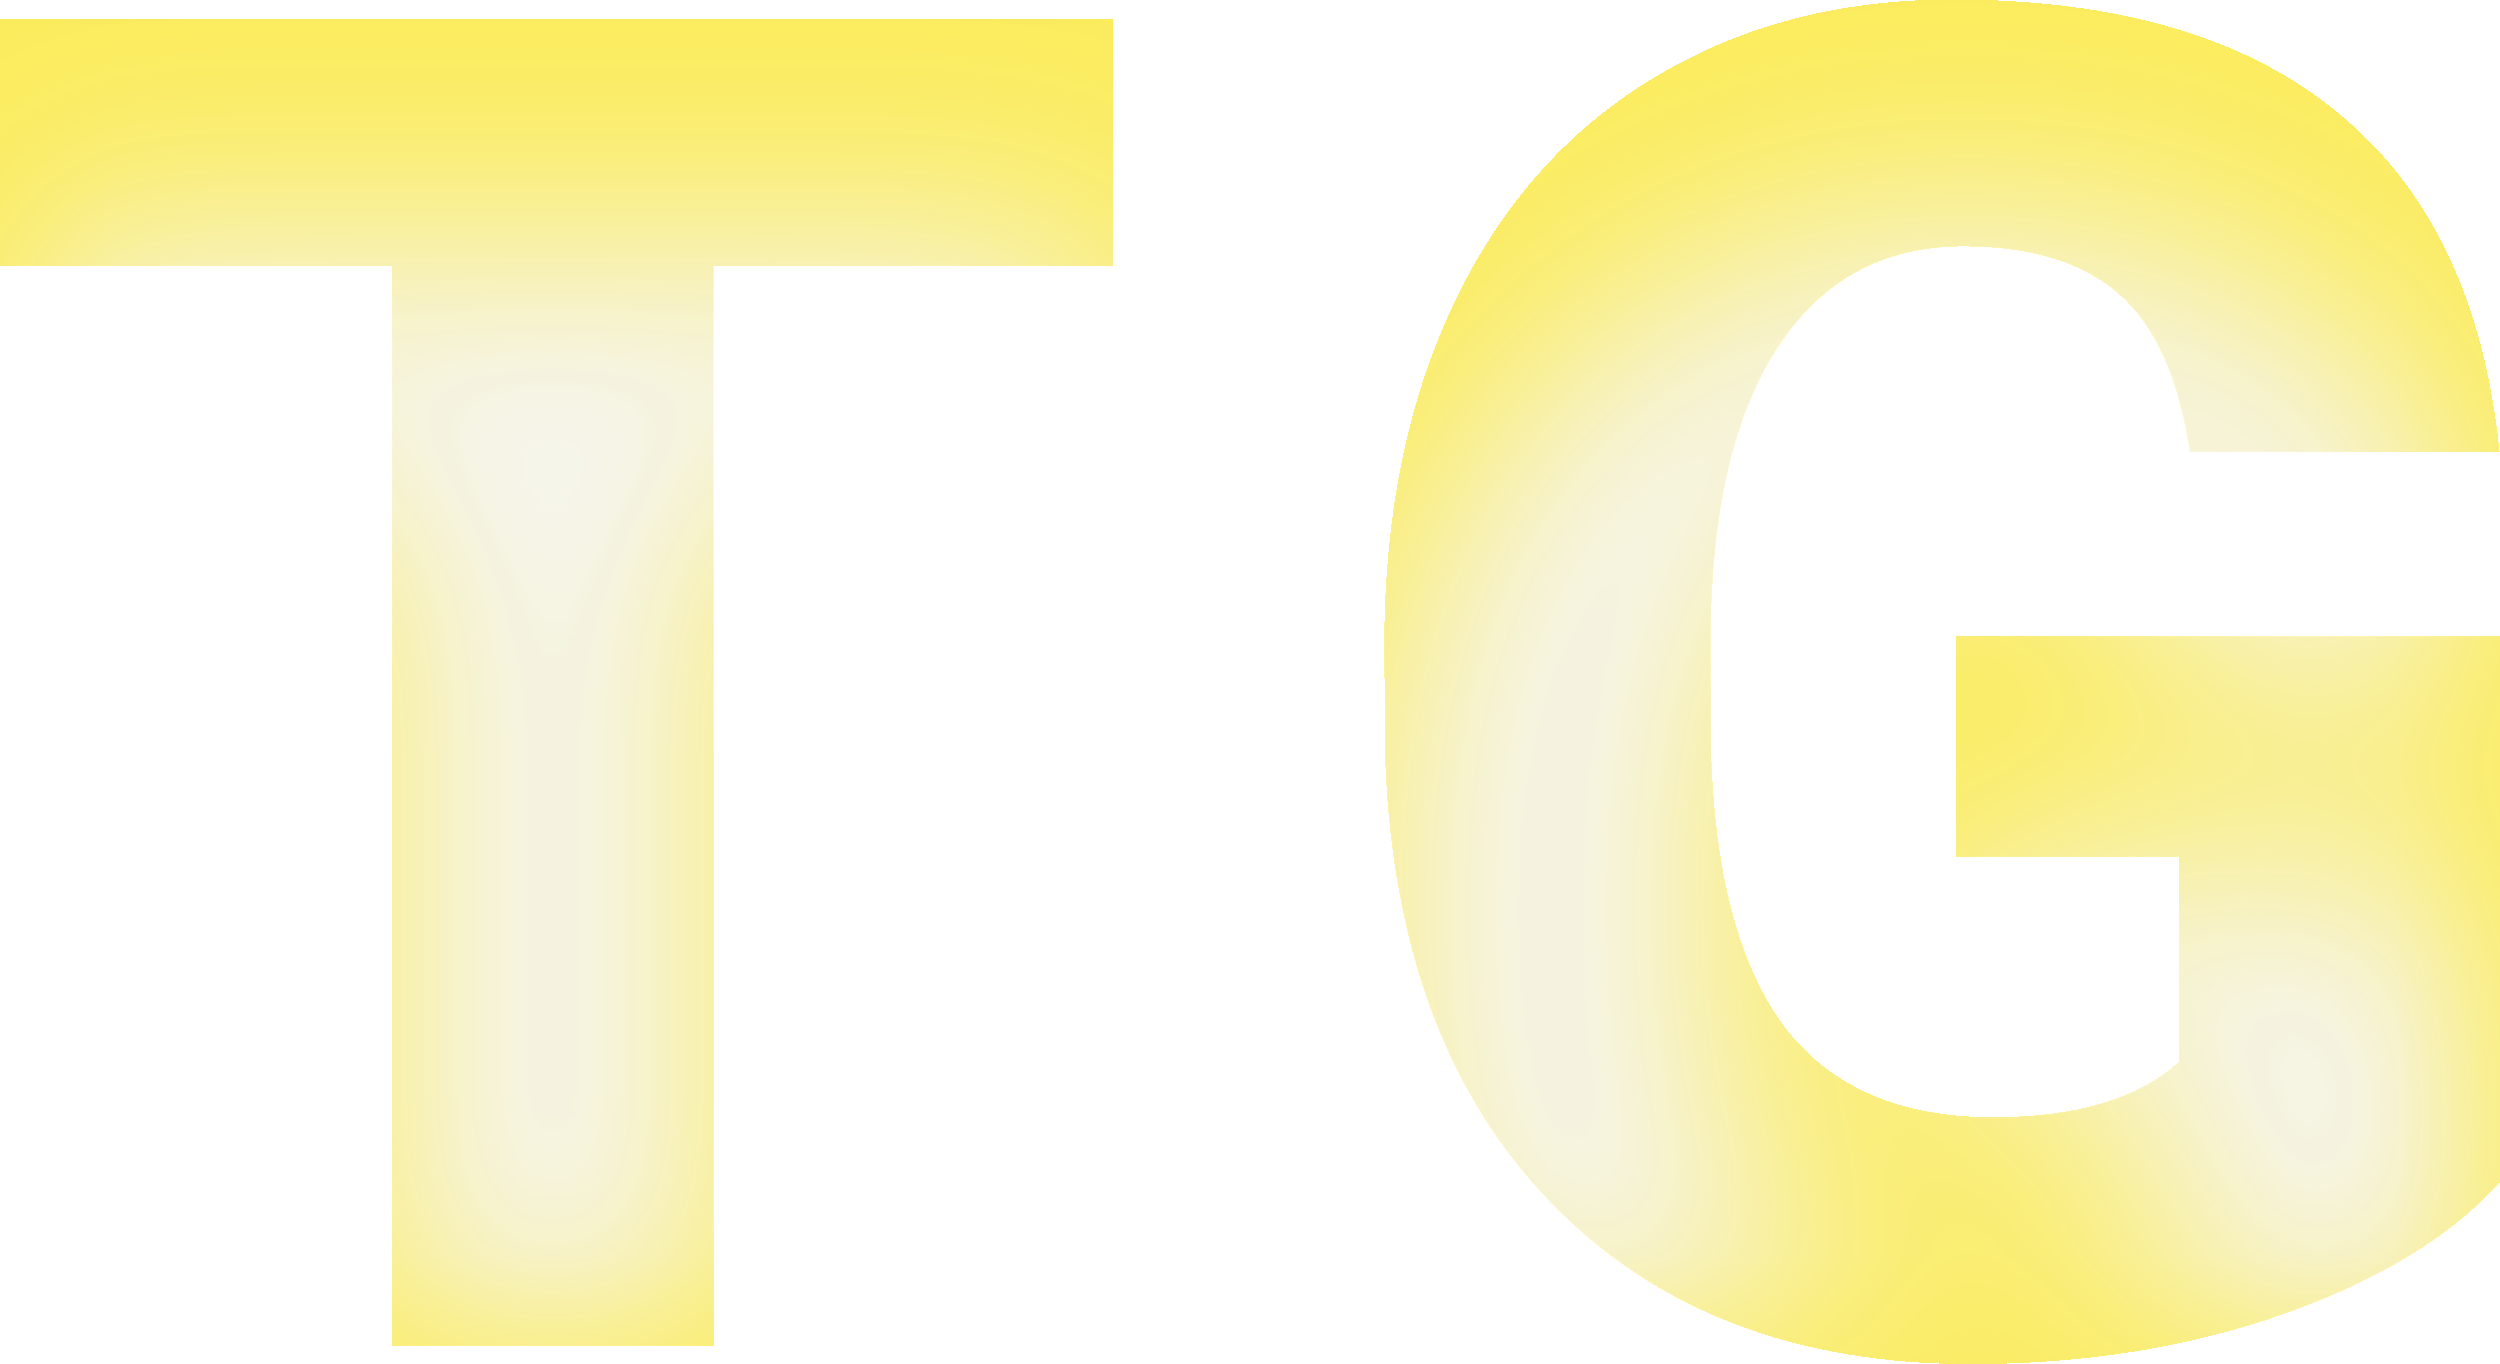
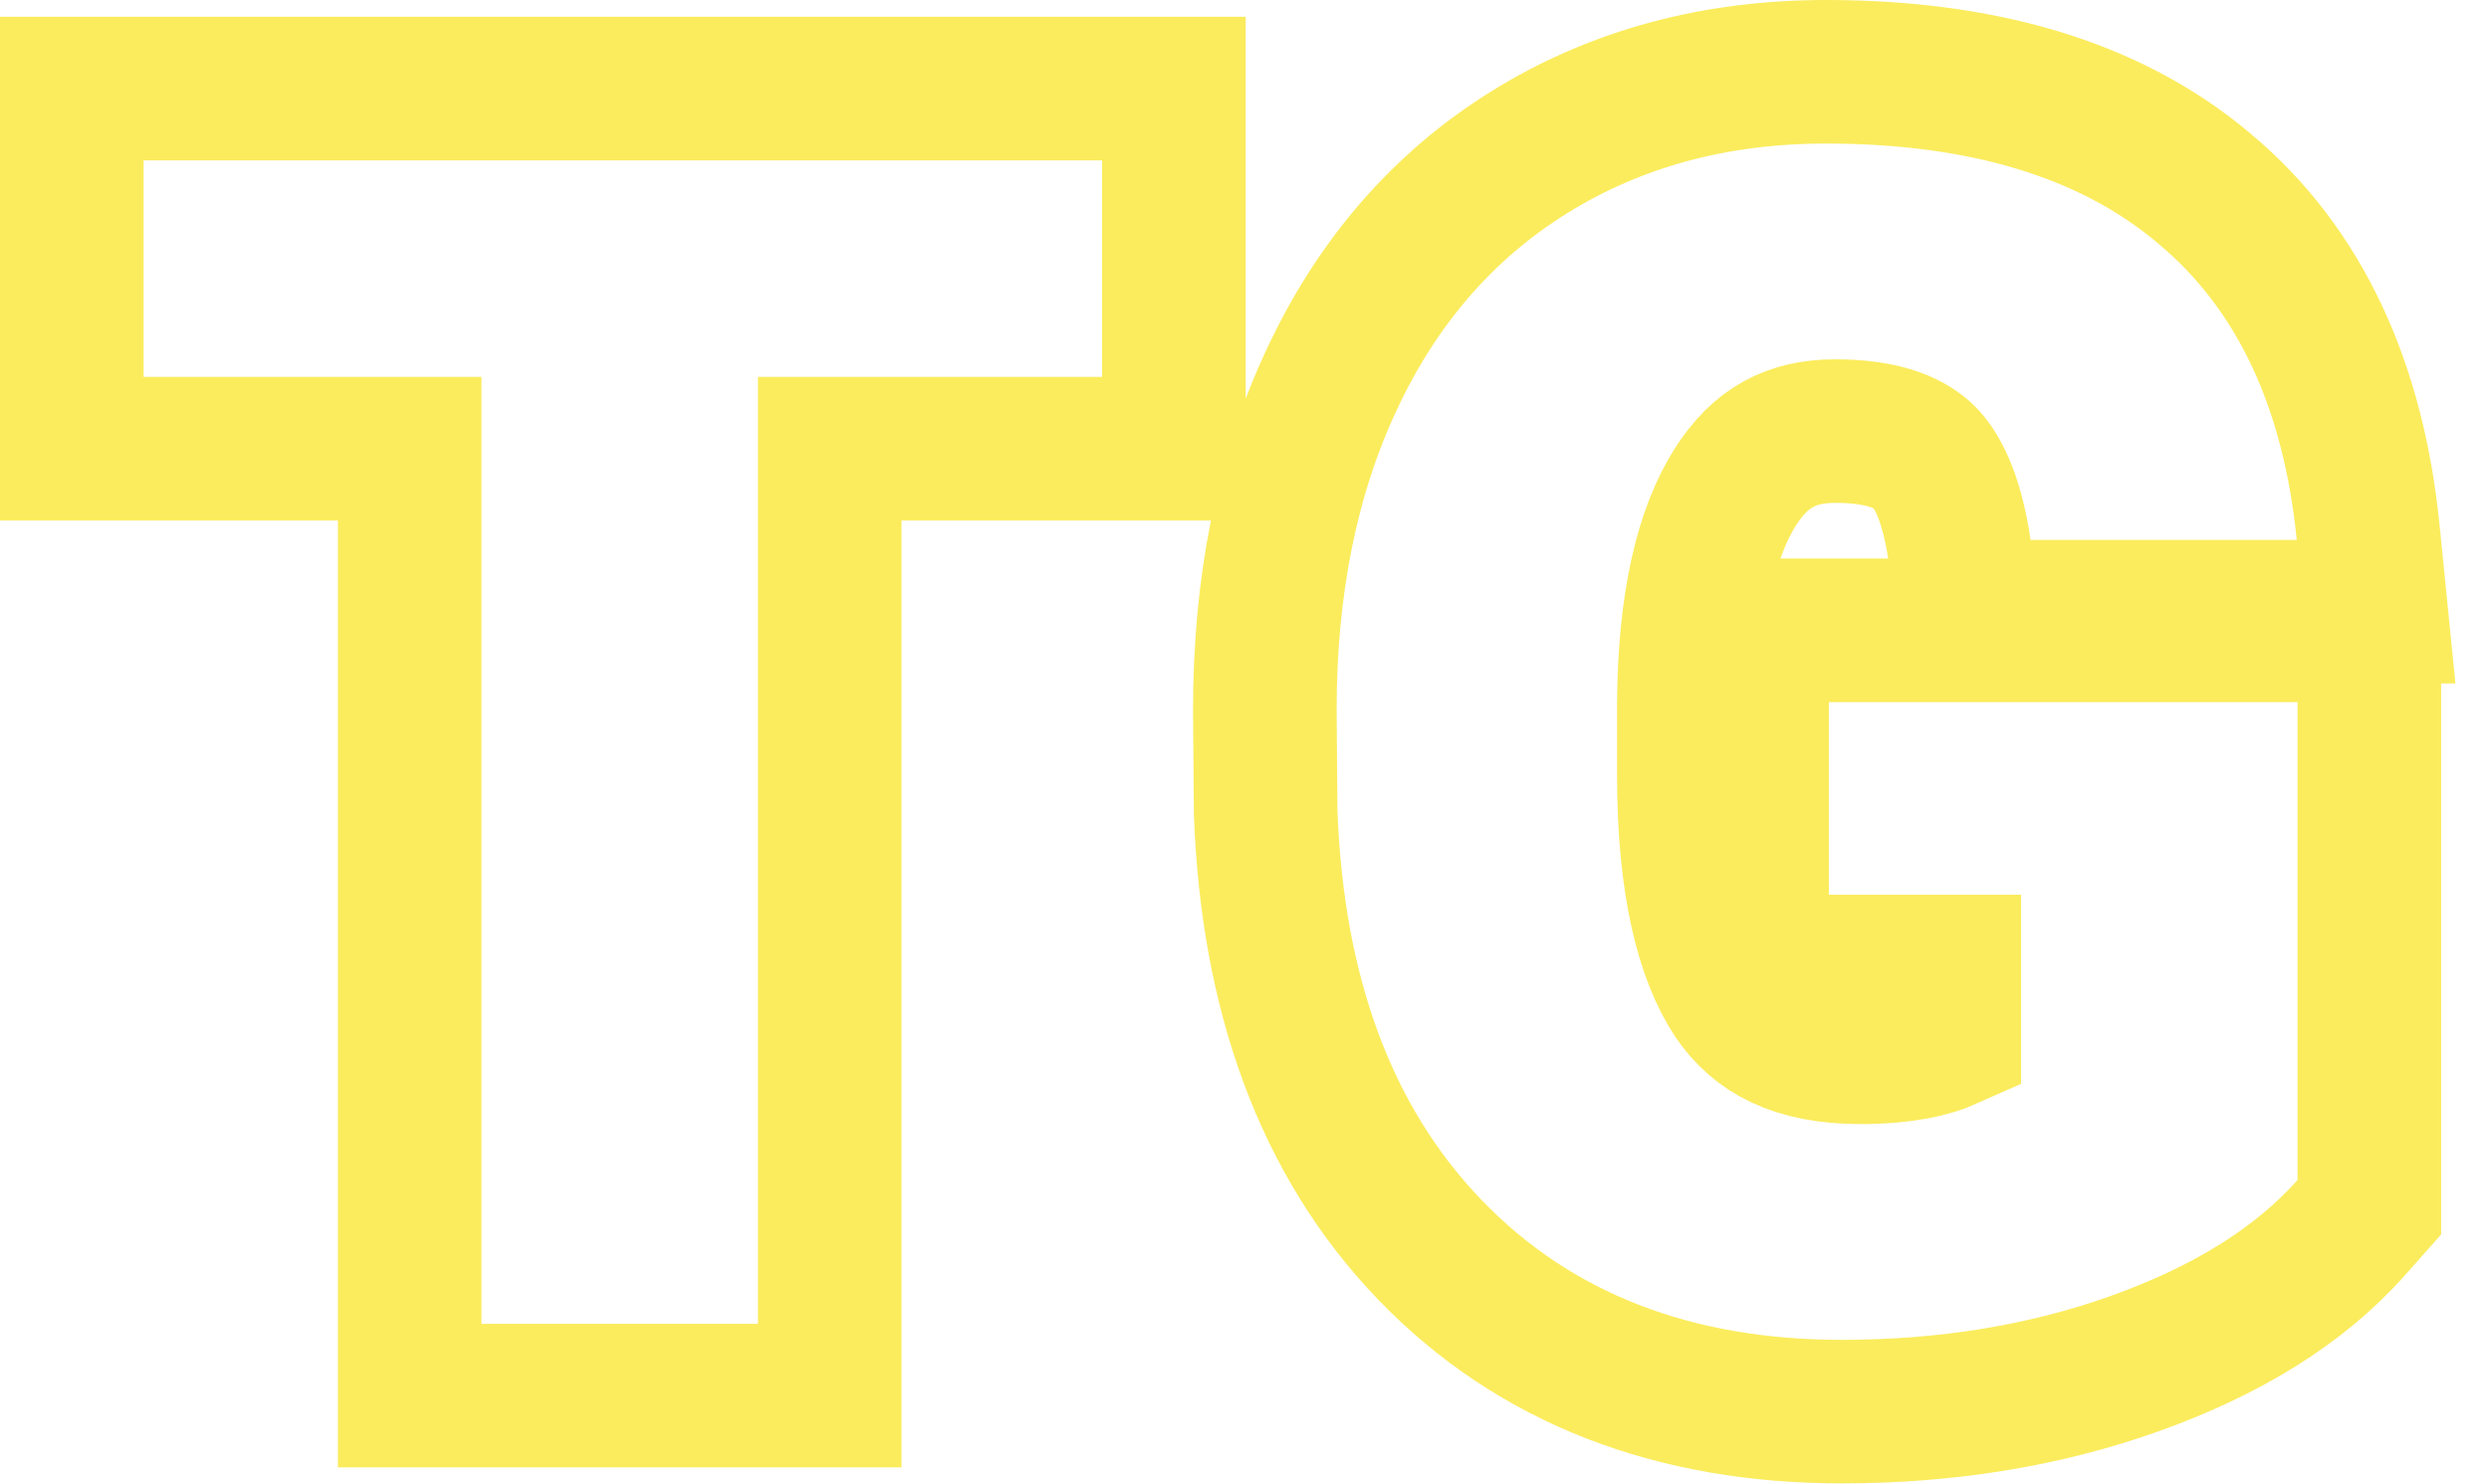
- <svg xmlns="http://www.w3.org/2000/svg" width="55" height="30" viewBox="0 0 55 30" fill="none">
-   <g filter="url(#filter0_i_10_1099)">
-     <path d="M24.475 5.852H15.687V29.599H8.628V5.852H0V0.421H24.475V5.852Z" fill="#F5F5F5" />
-     <path d="M55 25.992C53.914 27.194 52.325 28.163 50.234 28.898C48.142 29.633 45.849 30 43.356 30C39.521 30 36.458 28.831 34.165 26.493C31.872 24.155 30.645 20.902 30.485 16.733L30.464 14.208C30.464 11.336 30.974 8.831 31.993 6.693C33.012 4.542 34.467 2.892 36.357 1.743C38.261 0.581 40.46 0 42.953 0C46.6 0 49.429 0.835 51.44 2.505C53.465 4.162 54.645 6.64 54.98 9.94H48.182C47.941 8.31 47.418 7.148 46.614 6.453C45.809 5.758 44.67 5.411 43.195 5.411C41.425 5.411 40.057 6.159 39.092 7.655C38.127 9.152 37.637 11.289 37.624 14.068V15.832C37.624 18.744 38.12 20.935 39.112 22.405C40.118 23.861 41.693 24.589 43.838 24.589C45.675 24.589 47.043 24.182 47.941 23.367V18.838H43.034V14.008H55V25.992Z" fill="#F5F5F5" />
-   </g>
-   <defs>
-     <filter id="filter0_i_10_1099" x="0" y="0" width="55" height="35" filterUnits="userSpaceOnUse" color-interpolation-filters="sRGB">
-       <feFlood flood-opacity="0" result="BackgroundImageFix" />
-       <feBlend mode="normal" in="SourceGraphic" in2="BackgroundImageFix" result="shape" />
-       <feColorMatrix in="SourceAlpha" type="matrix" values="0 0 0 0 0 0 0 0 0 0 0 0 0 0 0 0 0 0 127 0" result="hardAlpha" />
-       <feOffset dy="5" />
-       <feGaussianBlur stdDeviation="2.5" />
-       <feComposite in2="hardAlpha" operator="arithmetic" k2="-1" k3="1" />
-       <feColorMatrix type="matrix" values="0 0 0 0 0.984 0 0 0 0 0.925 0 0 0 0 0.365 0 0 0 1 0" />
-       <feBlend mode="normal" in2="shape" result="effect1_innerShadow_10_1099" />
-     </filter>
-   </defs>
+ <svg xmlns="http://www.w3.org/2000/svg" width="52" height="31" viewBox="0 0 52 31" fill="none">
+   <path d="M23.025 9.376H24.525V7.876V3.351V1.851H23.025H3H1.5V3.351V7.876V9.376H3H8.559V27.666V29.166H10.059H15.835H17.335V27.666V9.376H23.025ZM49.122 25.655L49.5 25.229V24.66V14.673V13.173H48H38.209H36.709V14.673V18.698V20.198H38.209H40.724V21.68C40.323 21.86 39.732 21.991 38.868 21.991C37.502 21.991 36.733 21.548 36.247 20.835C35.675 19.968 35.283 18.493 35.283 16.193V14.727C35.294 12.548 35.676 11.091 36.252 10.182C36.773 9.359 37.419 9.009 38.341 9.009C39.321 9.009 39.852 9.243 40.148 9.504C40.423 9.746 40.764 10.304 40.938 11.499L41.124 12.783H42.422H47.983H49.641L49.476 11.134C49.175 8.11 48.086 5.636 46.052 3.939C44.048 2.246 41.344 1.5 38.144 1.5C35.856 1.5 33.777 2.046 31.956 3.178C30.14 4.303 28.762 5.911 27.817 7.944C26.872 9.962 26.425 12.274 26.425 14.84H26.425L26.425 14.852L26.442 16.956L26.442 16.979L26.443 17.001C26.584 20.735 27.675 23.835 29.872 26.118C32.077 28.407 34.999 29.5 38.473 29.5C40.664 29.5 42.714 29.171 44.606 28.494C46.473 27.826 48.017 26.901 49.122 25.655Z" stroke="#FBEC5D" stroke-width="3" />
</svg>
